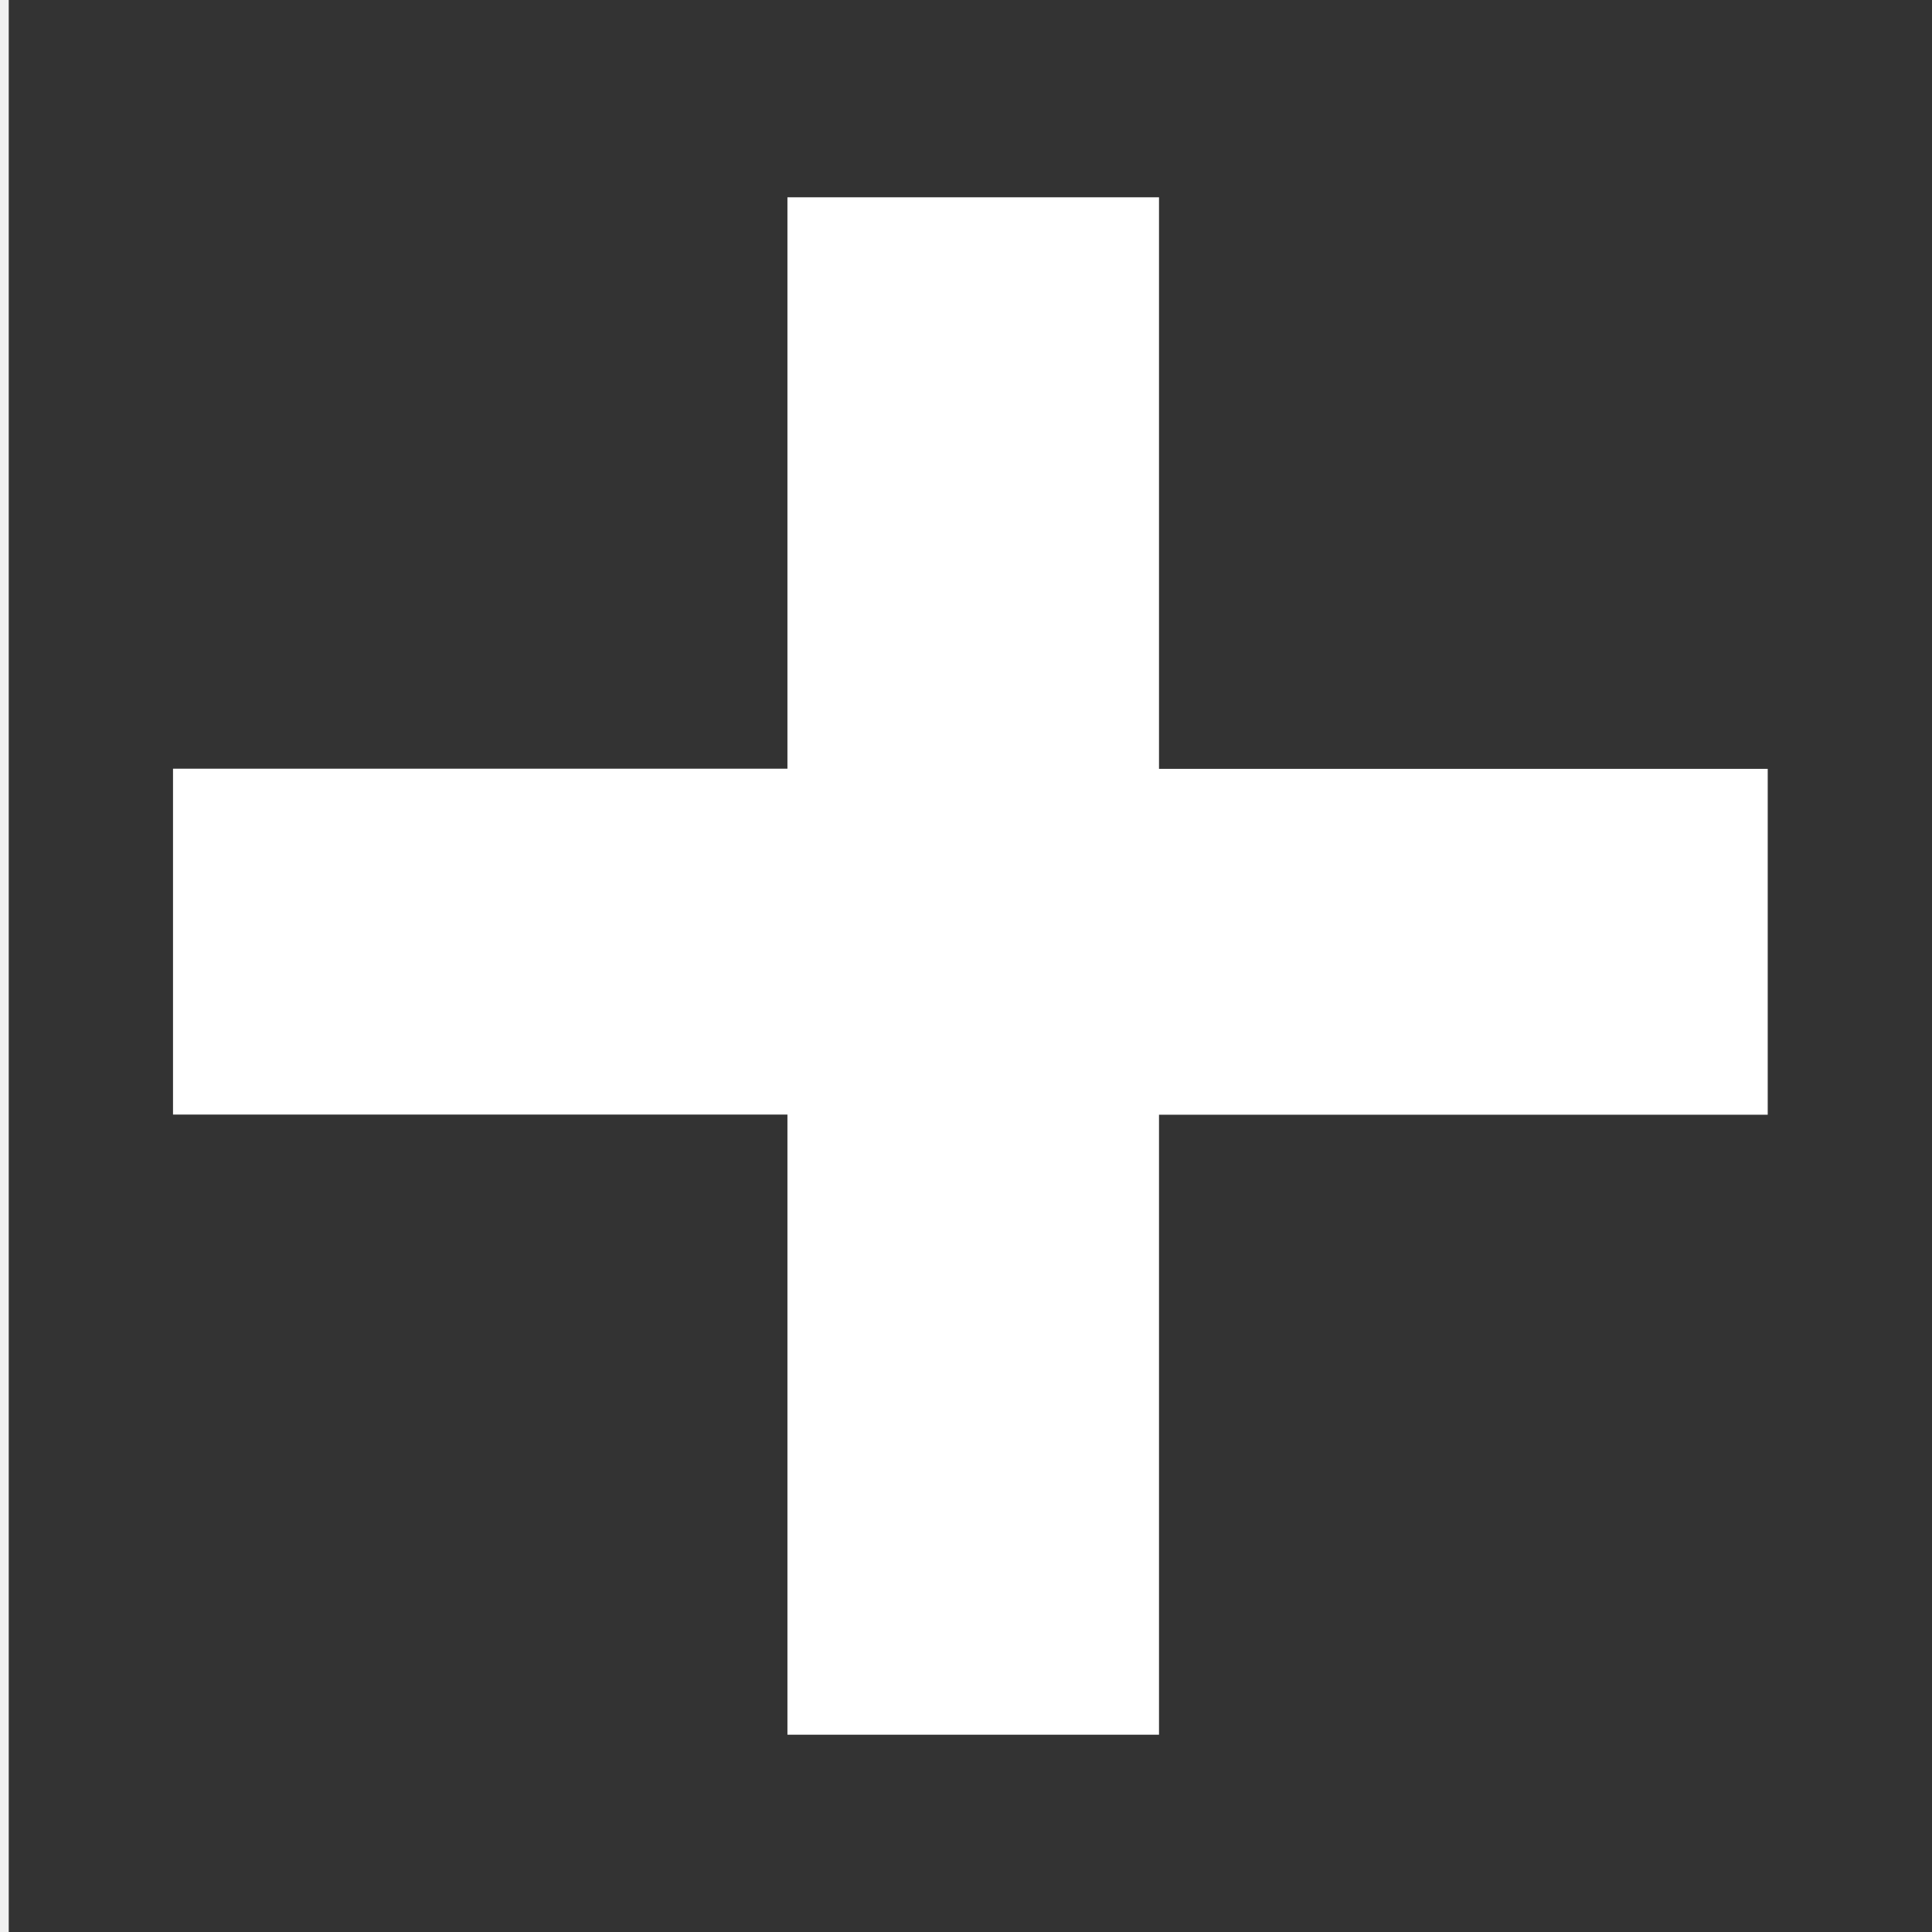
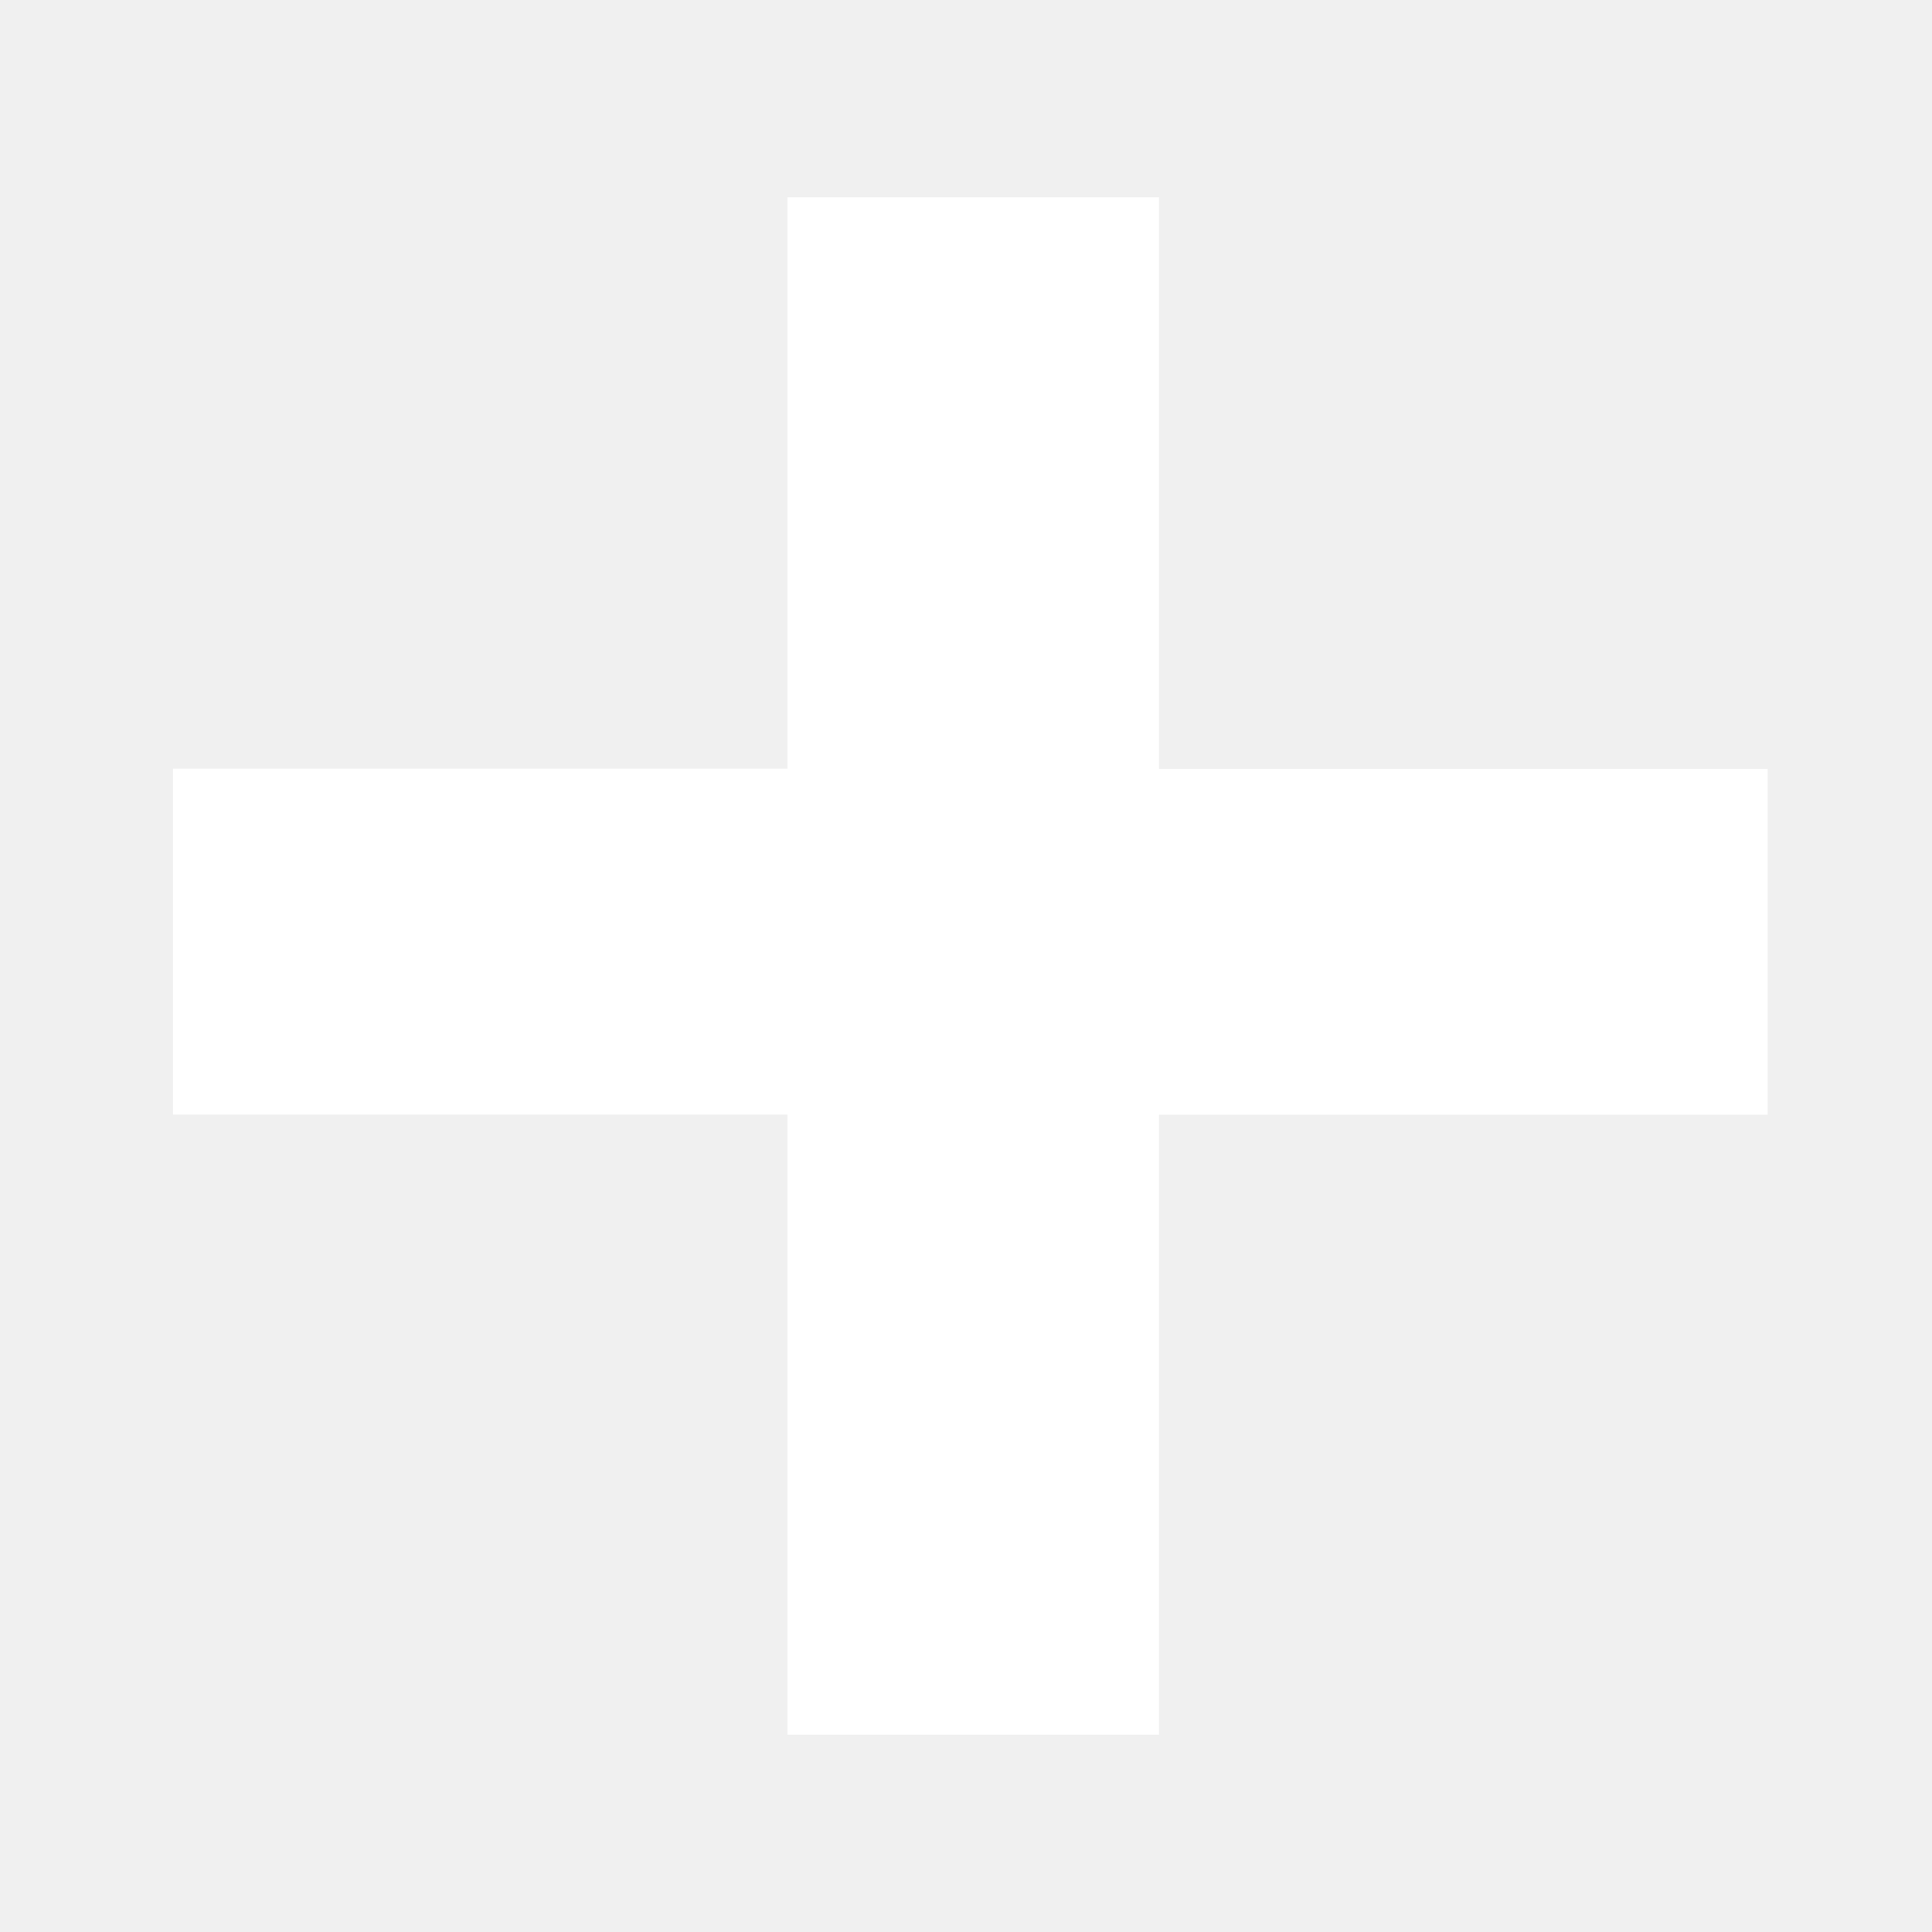
<svg xmlns="http://www.w3.org/2000/svg" version="1.1" id="tracé" x="0px" y="0px" viewBox="0 0 12.172 12.172" enable-background="new 0 0 12.172 12.172" xml:space="preserve">
-   <rect x="0.055" y="0" fill="#333333" width="12.117" height="12.173" />
  <g>
    <path fill="#FFFFFF" d="M7.302,7.022v3.907H4.961V7.022H1.09V4.843h3.871V1.243h2.341v3.601h3.835v2.179H7.302z" />
  </g>
</svg>
